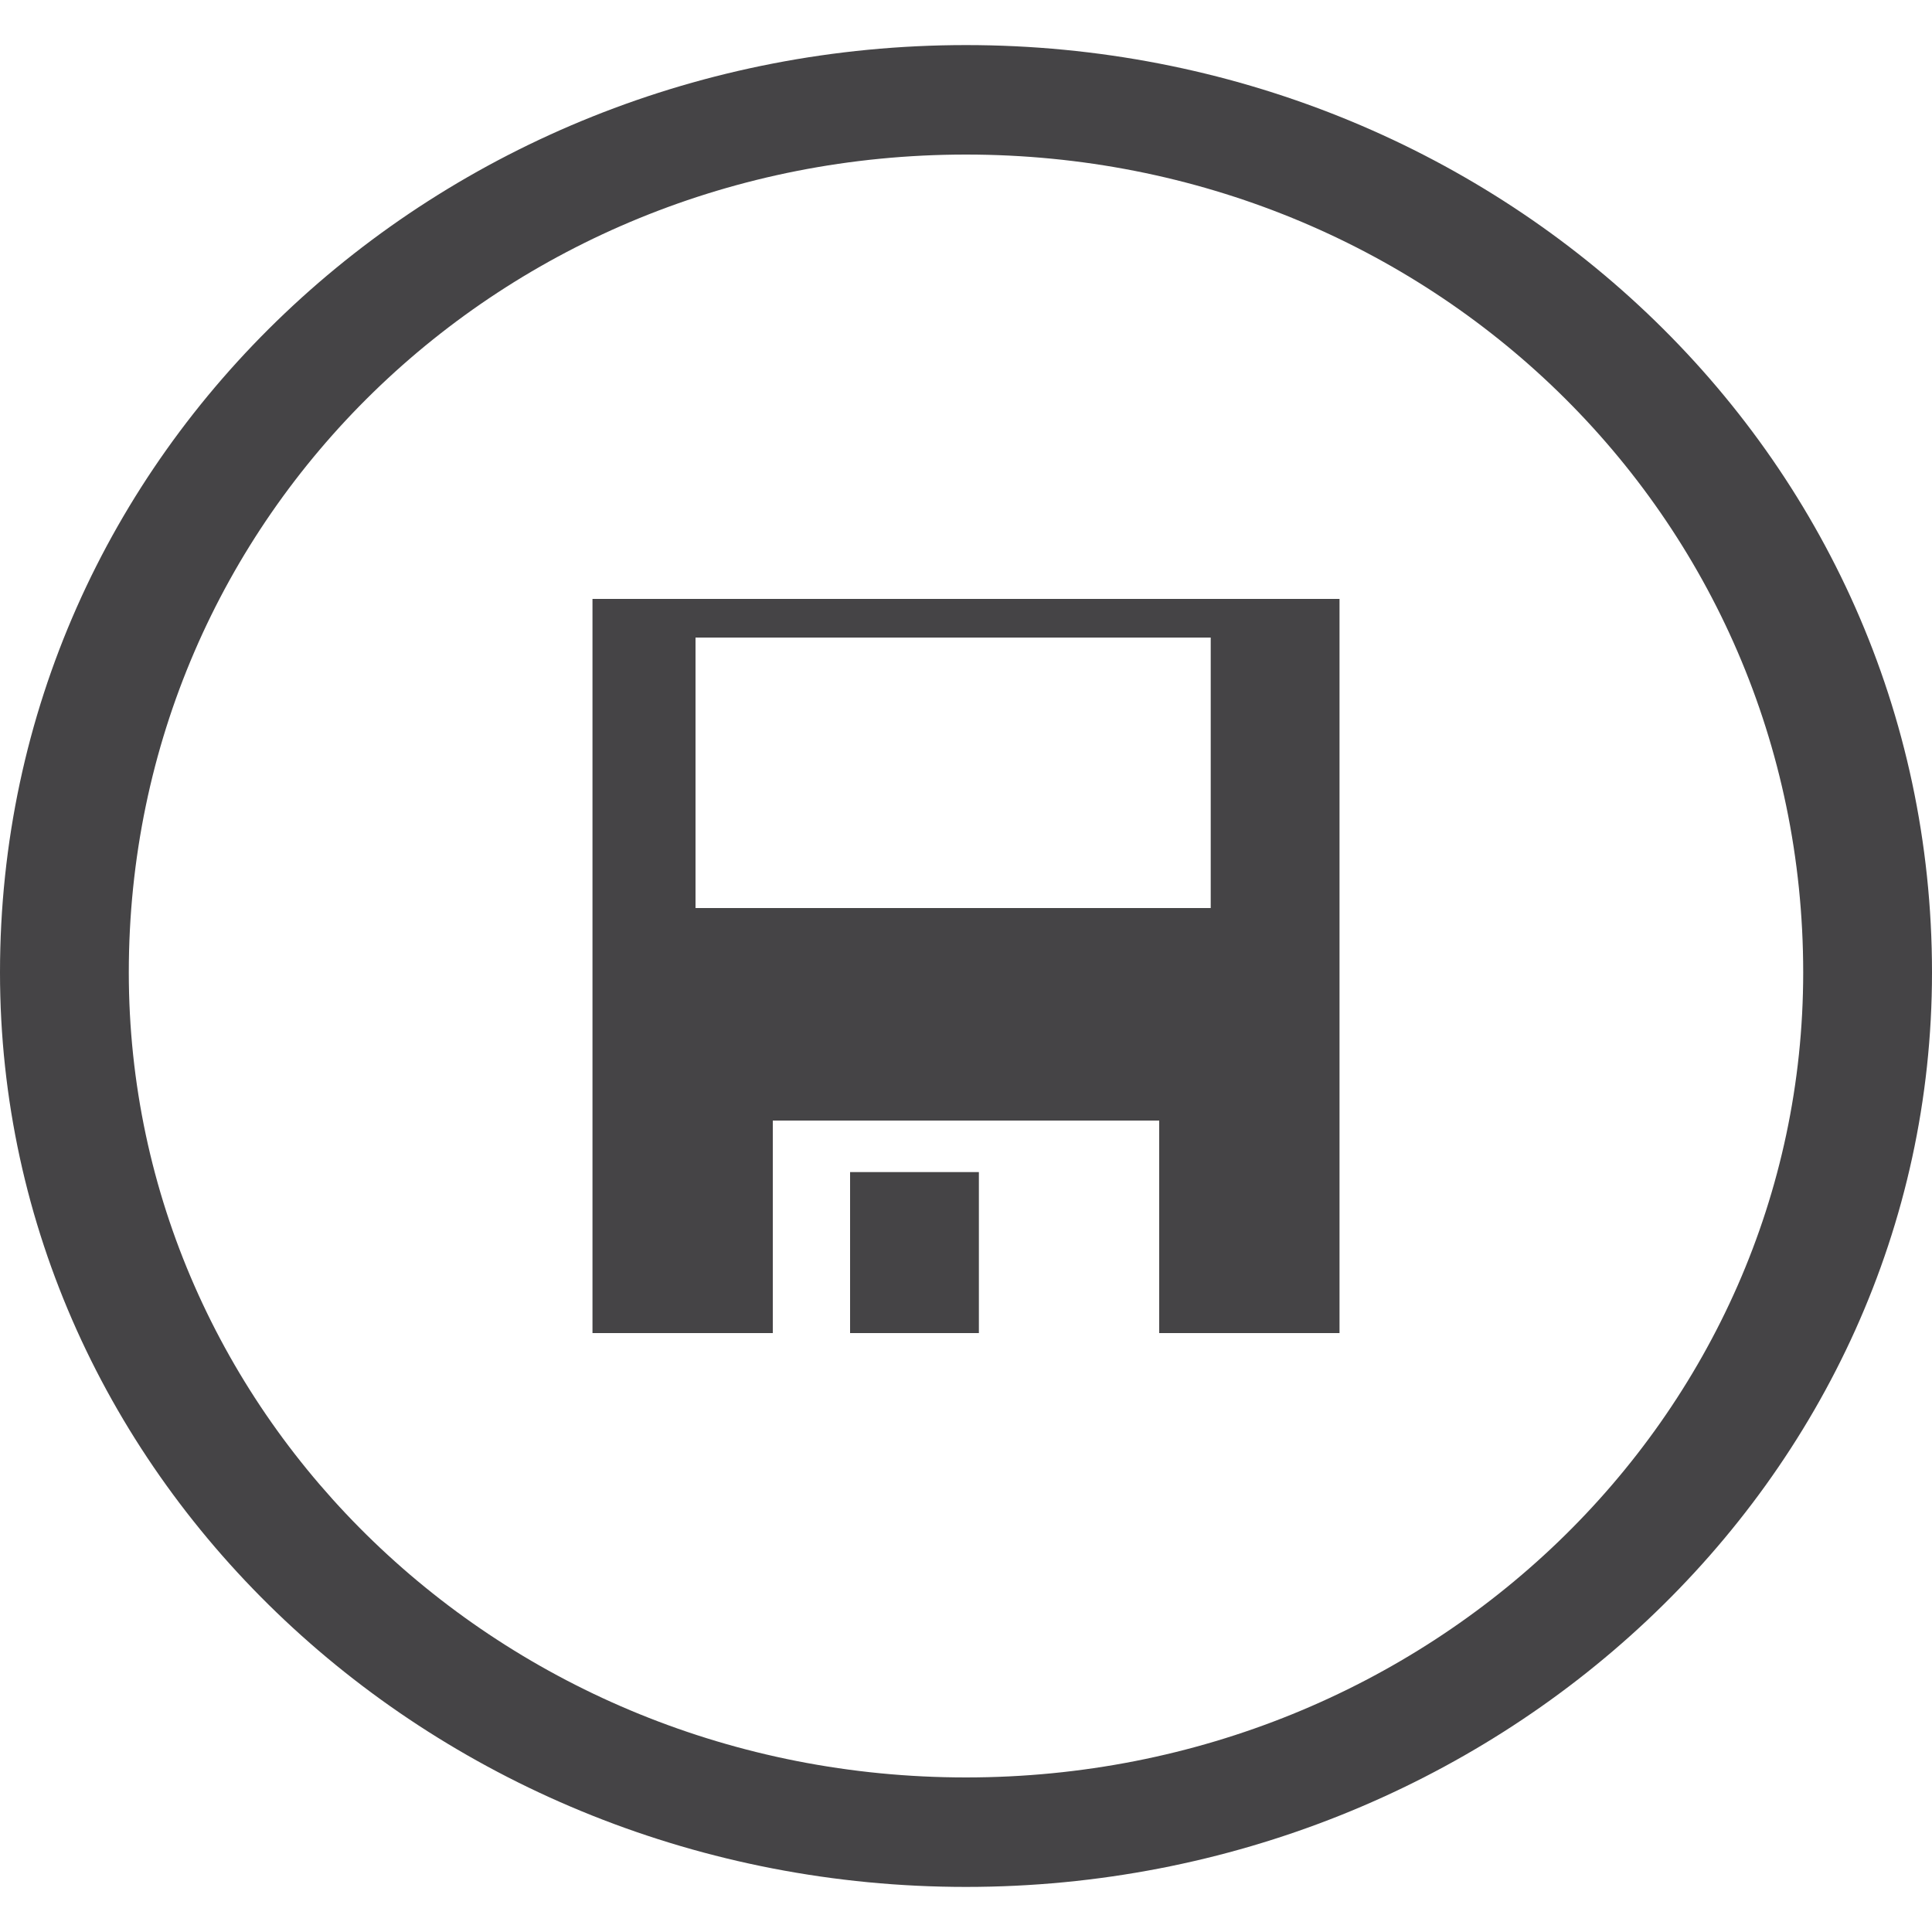
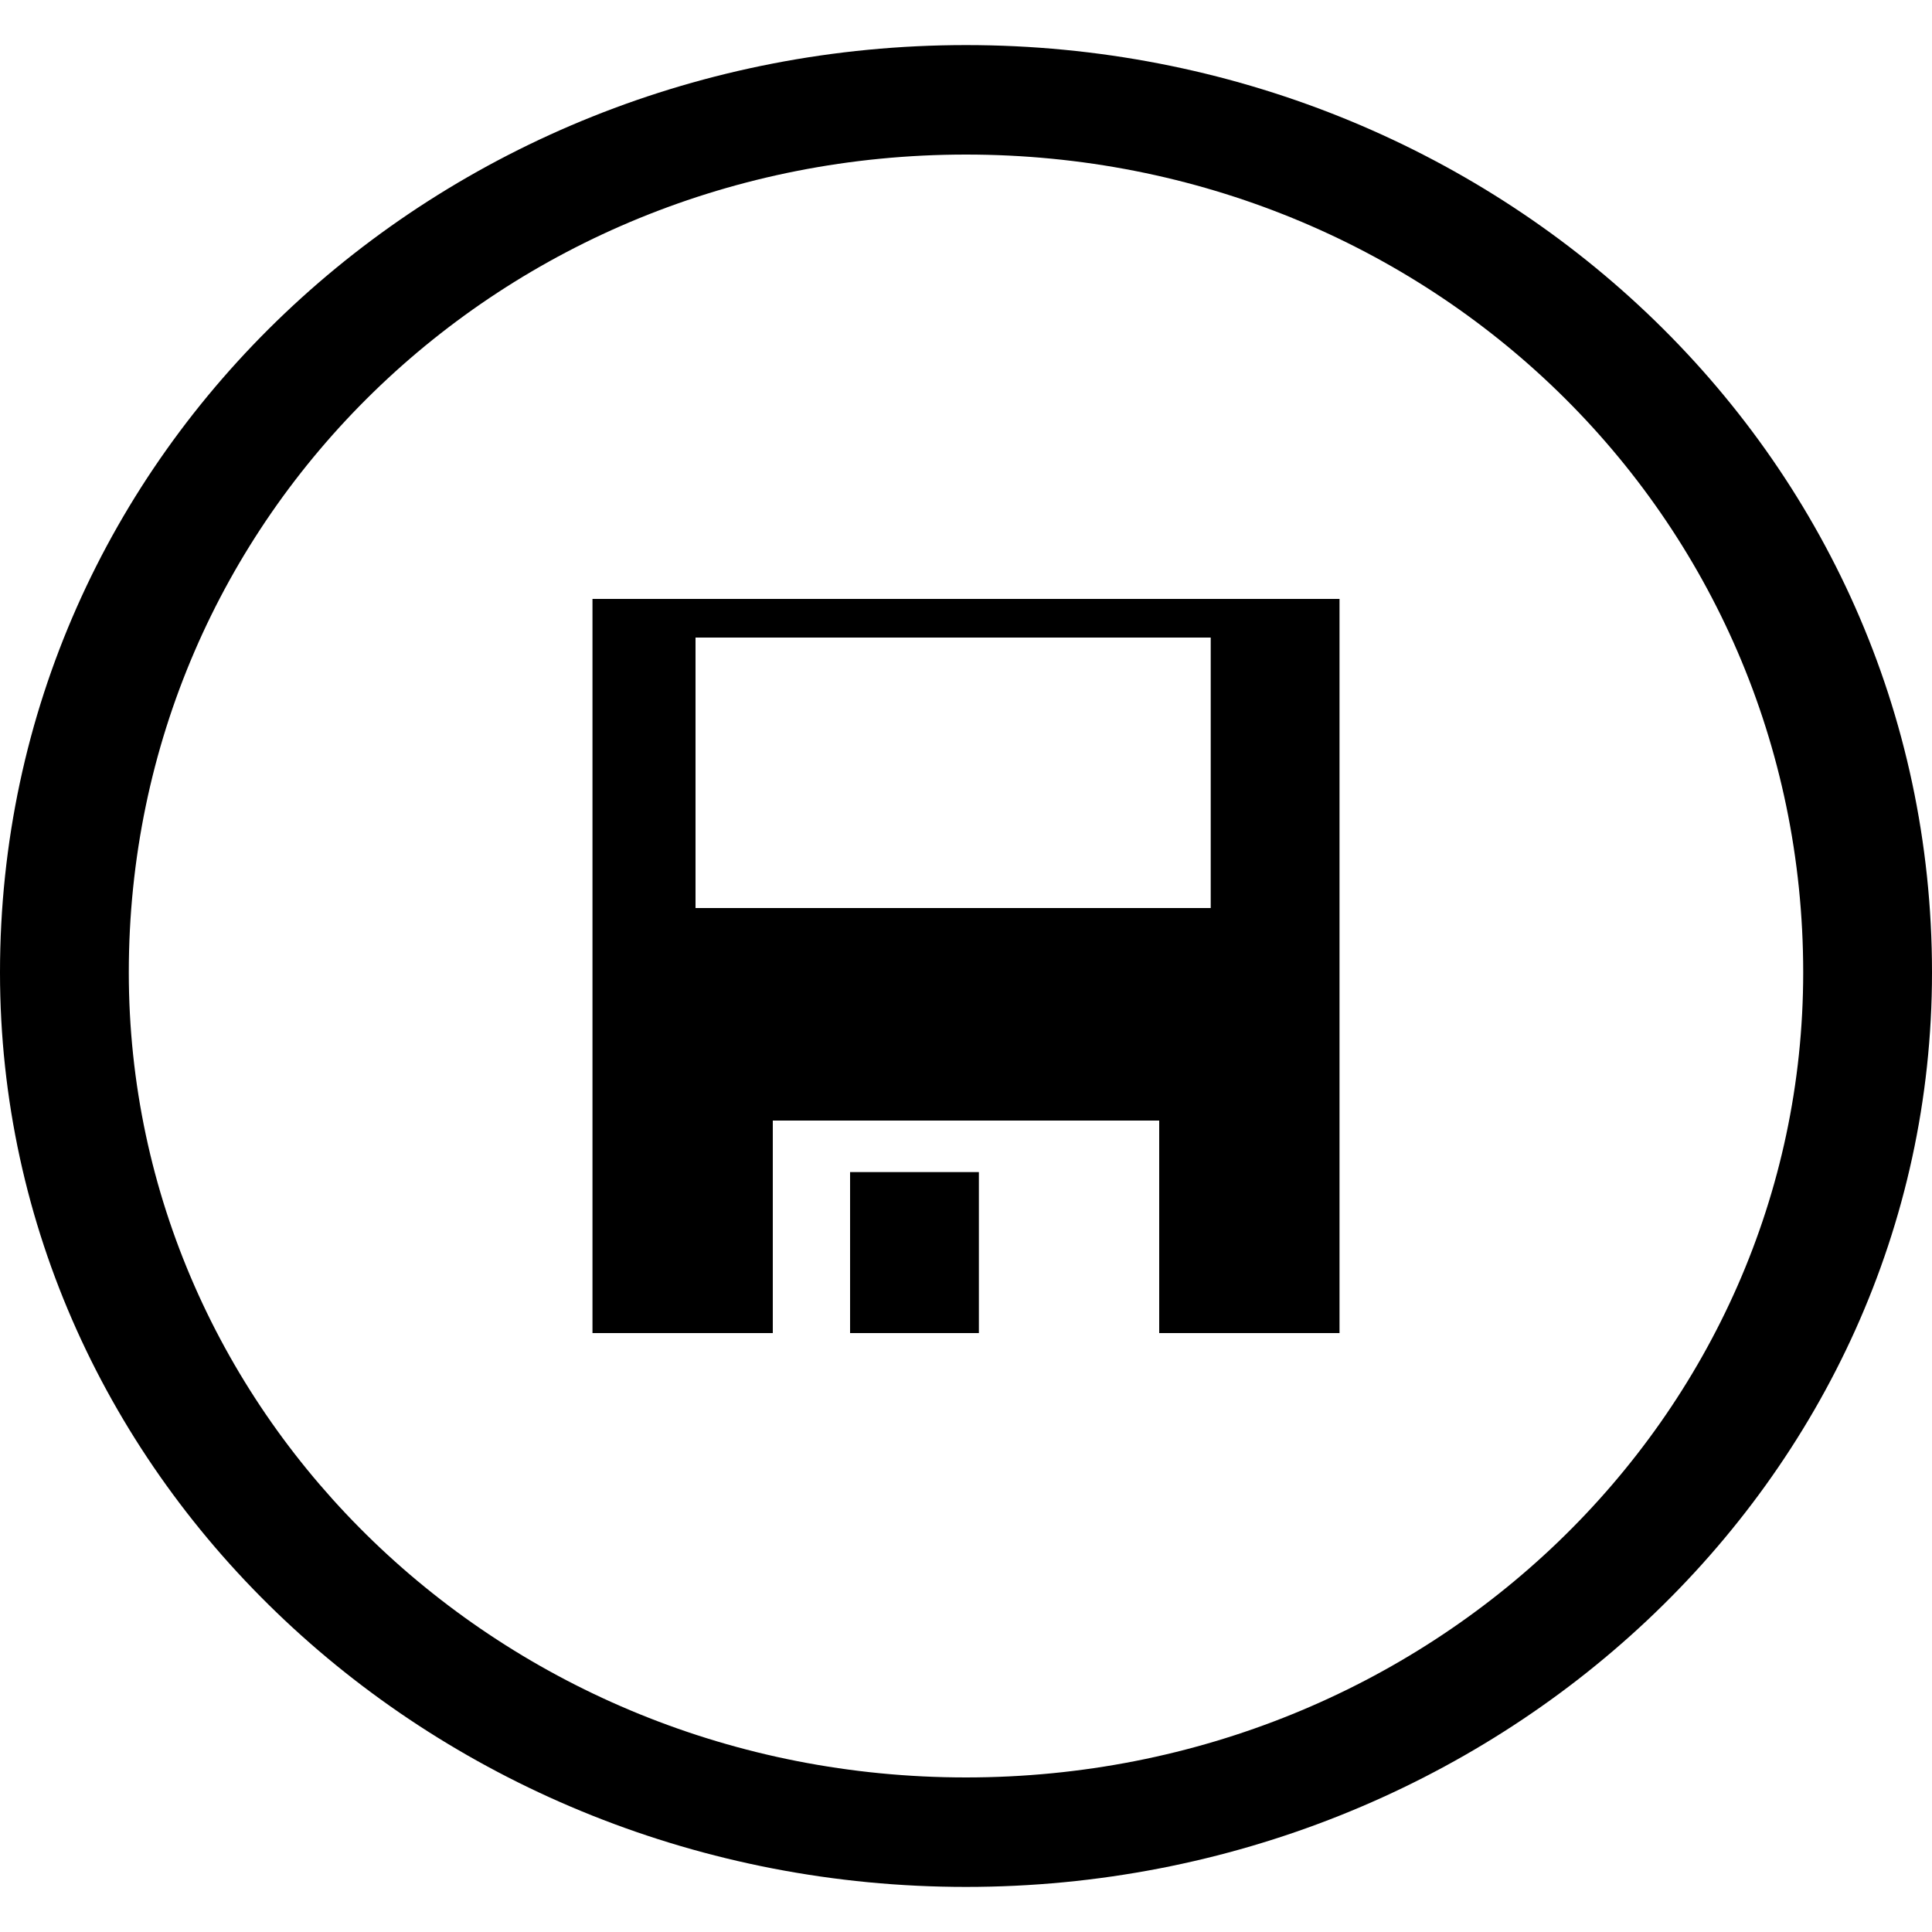
<svg xmlns="http://www.w3.org/2000/svg" version="1.1" id="Layer_1" x="0px" y="0px" viewBox="0 0 30 30" enable-background="new 0 0 30 30" xml:space="preserve">
  <g>
-     <path fill="#454446" d="M15,0.7C6.8,0.7,0,7,0,15.1C0,23,6.8,29.3,15,29.3c8.2,0,15-6.3,15-14.2C30,7,23.2,0.7,15,0.7z M15,27.6   C7.8,27.6,2,22,2,15.1C2,8,7.8,2.4,15,2.4c7.2,0,13,5.6,13,12.7C28,22,22.2,27.6,15,27.6z" />
+     <path d="M15,0.7C6.8,0.7,0,7,0,15.1C0,23,6.8,29.3,15,29.3c8.2,0,15-6.3,15-14.2C30,7,23.2,0.7,15,0.7z M15,27.6     C7.8,27.6,2,22,2,15.1C2,8,7.8,2.4,15,2.4c7.2,0,13,5.6,13,12.7C28,22,22.2,27.6,15,27.6z" />
    <g>
-       <rect x="13.2" y="18.2" fill="#454446" width="2" height="2.5" />
-       <path fill="#454446" d="M9.2,20.7H12v-3.3h6v3.3h2.8V9.3H9.2V20.7z M10.8,9.9h8v4.2h-8V9.9z" />
+       <rect x="13.2" y="18.2" width="2" height="2.5" />
+       <path d="M9.2,20.7H12v-3.3h6v3.3h2.8V9.3H9.2V20.7z M10.8,9.9h8v4.2h-8V9.9z" />
    </g>
  </g>
</svg>
